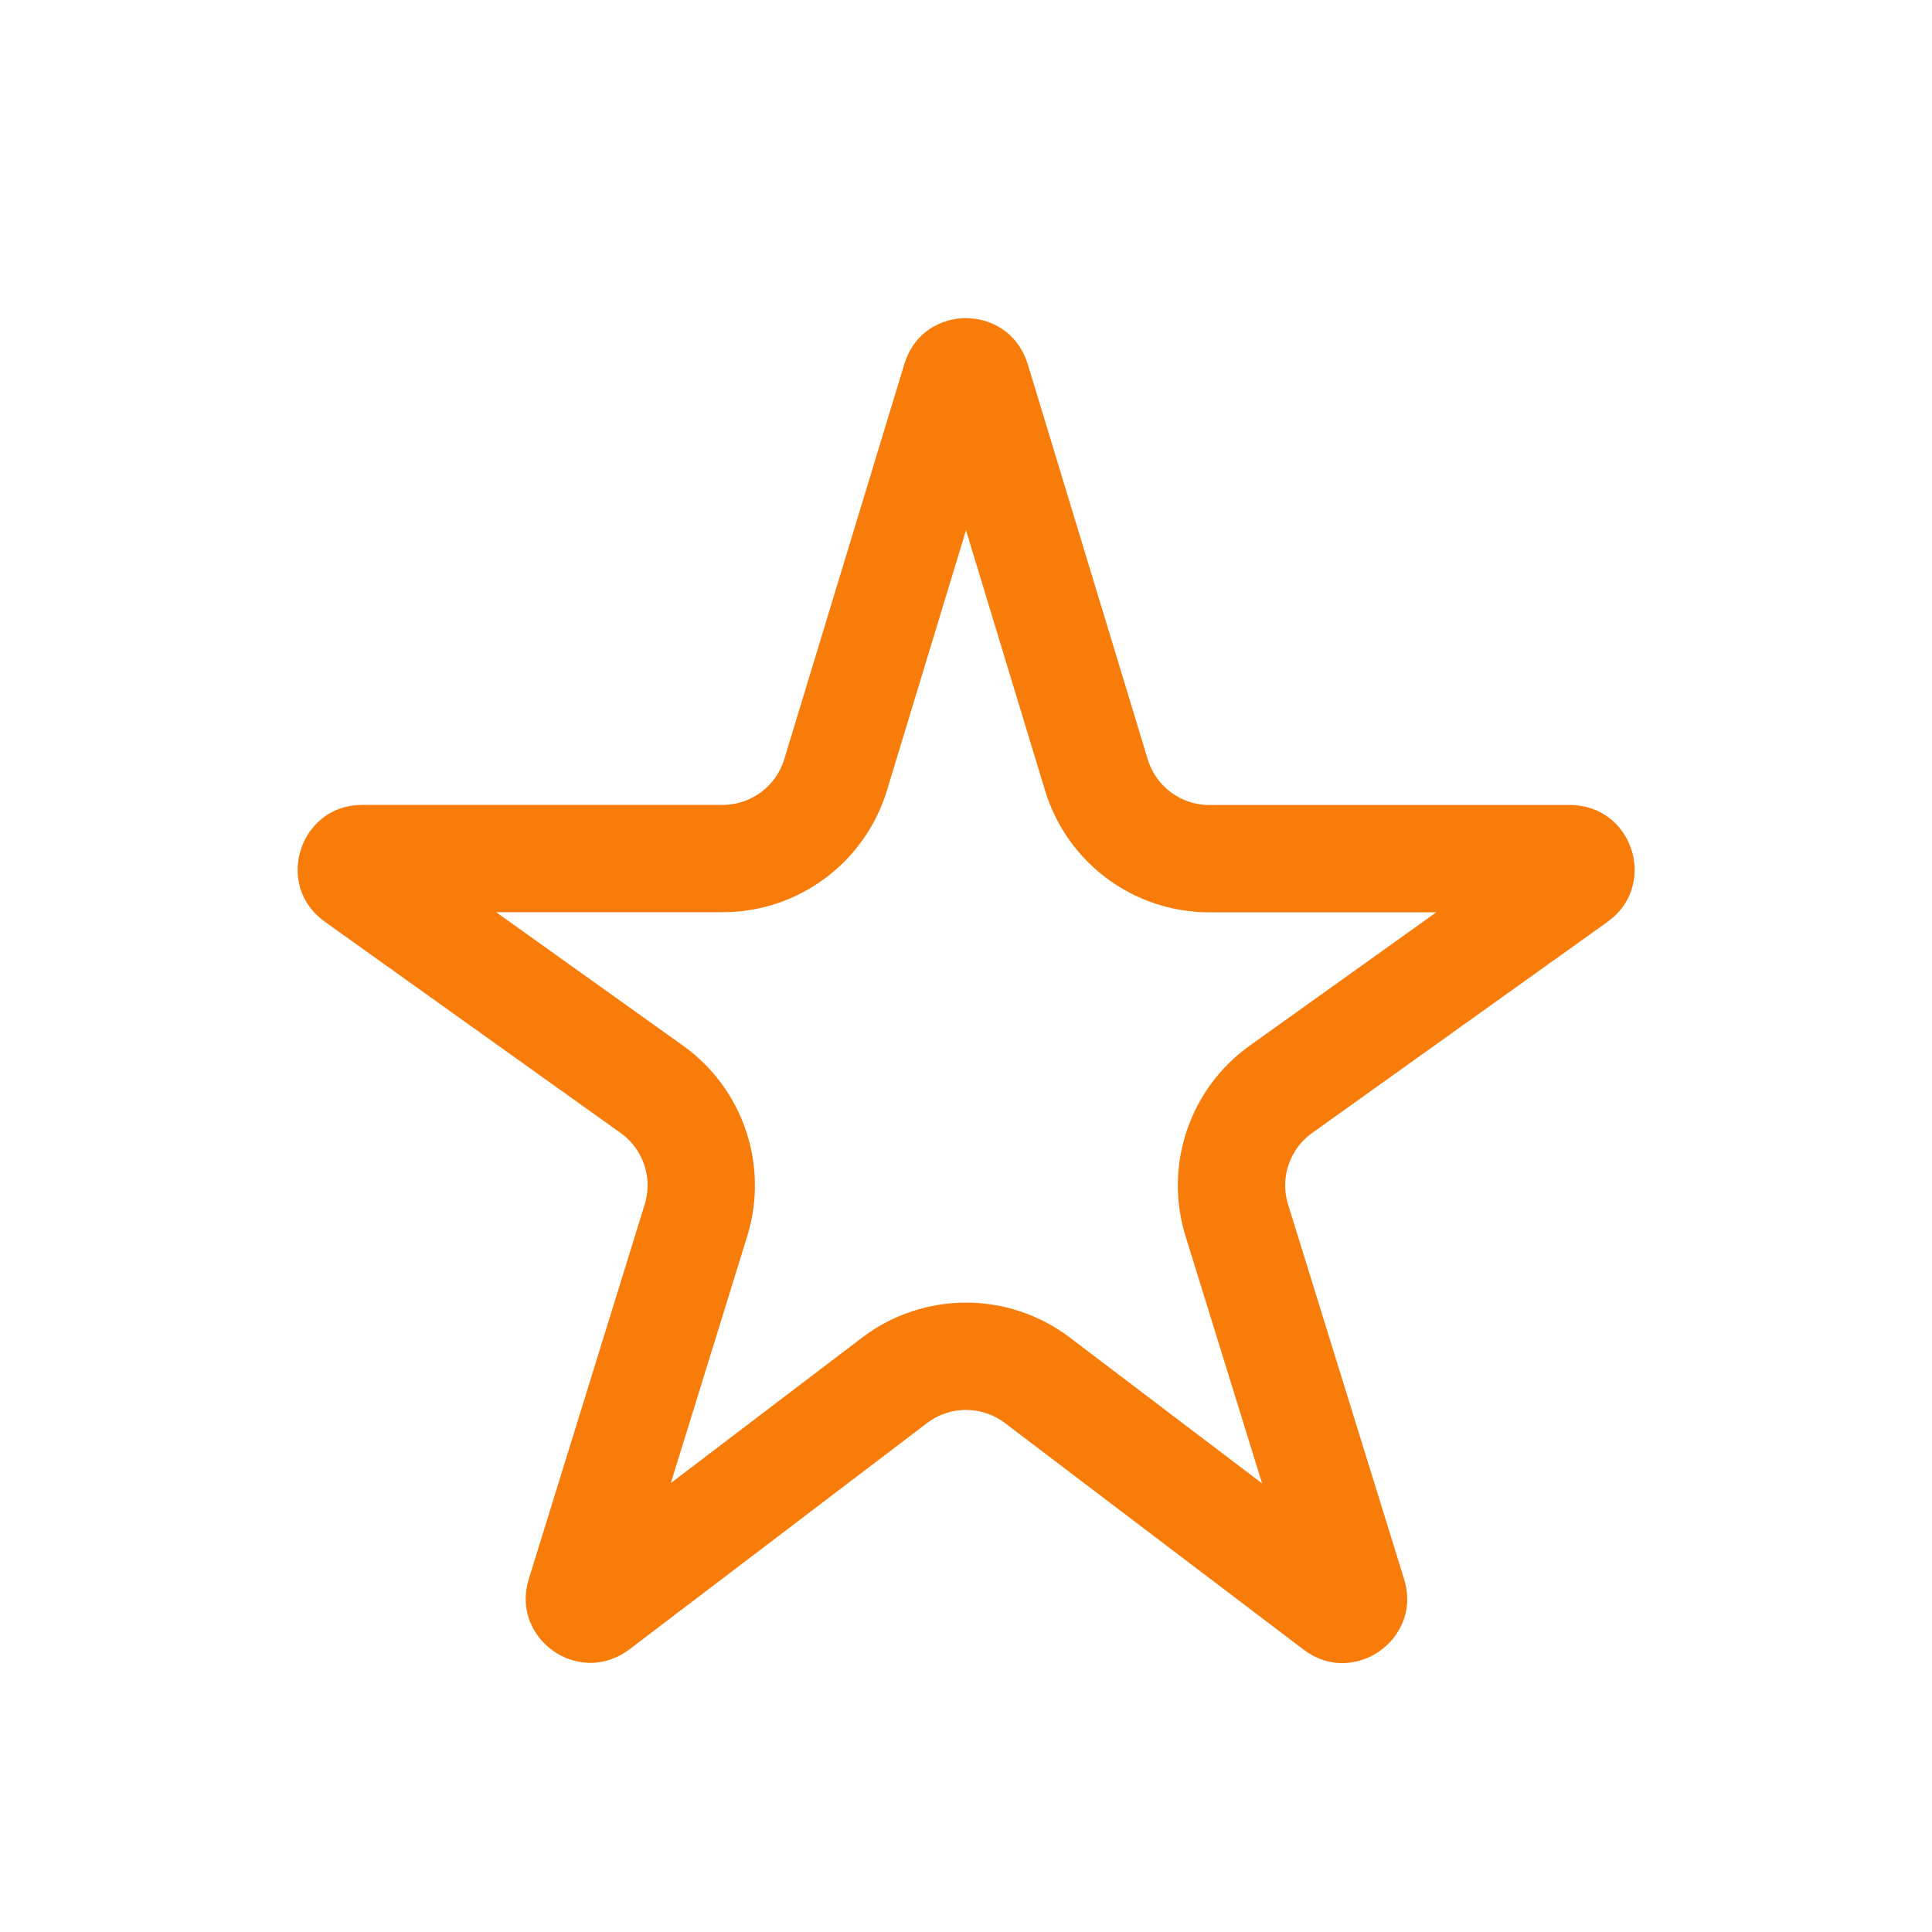
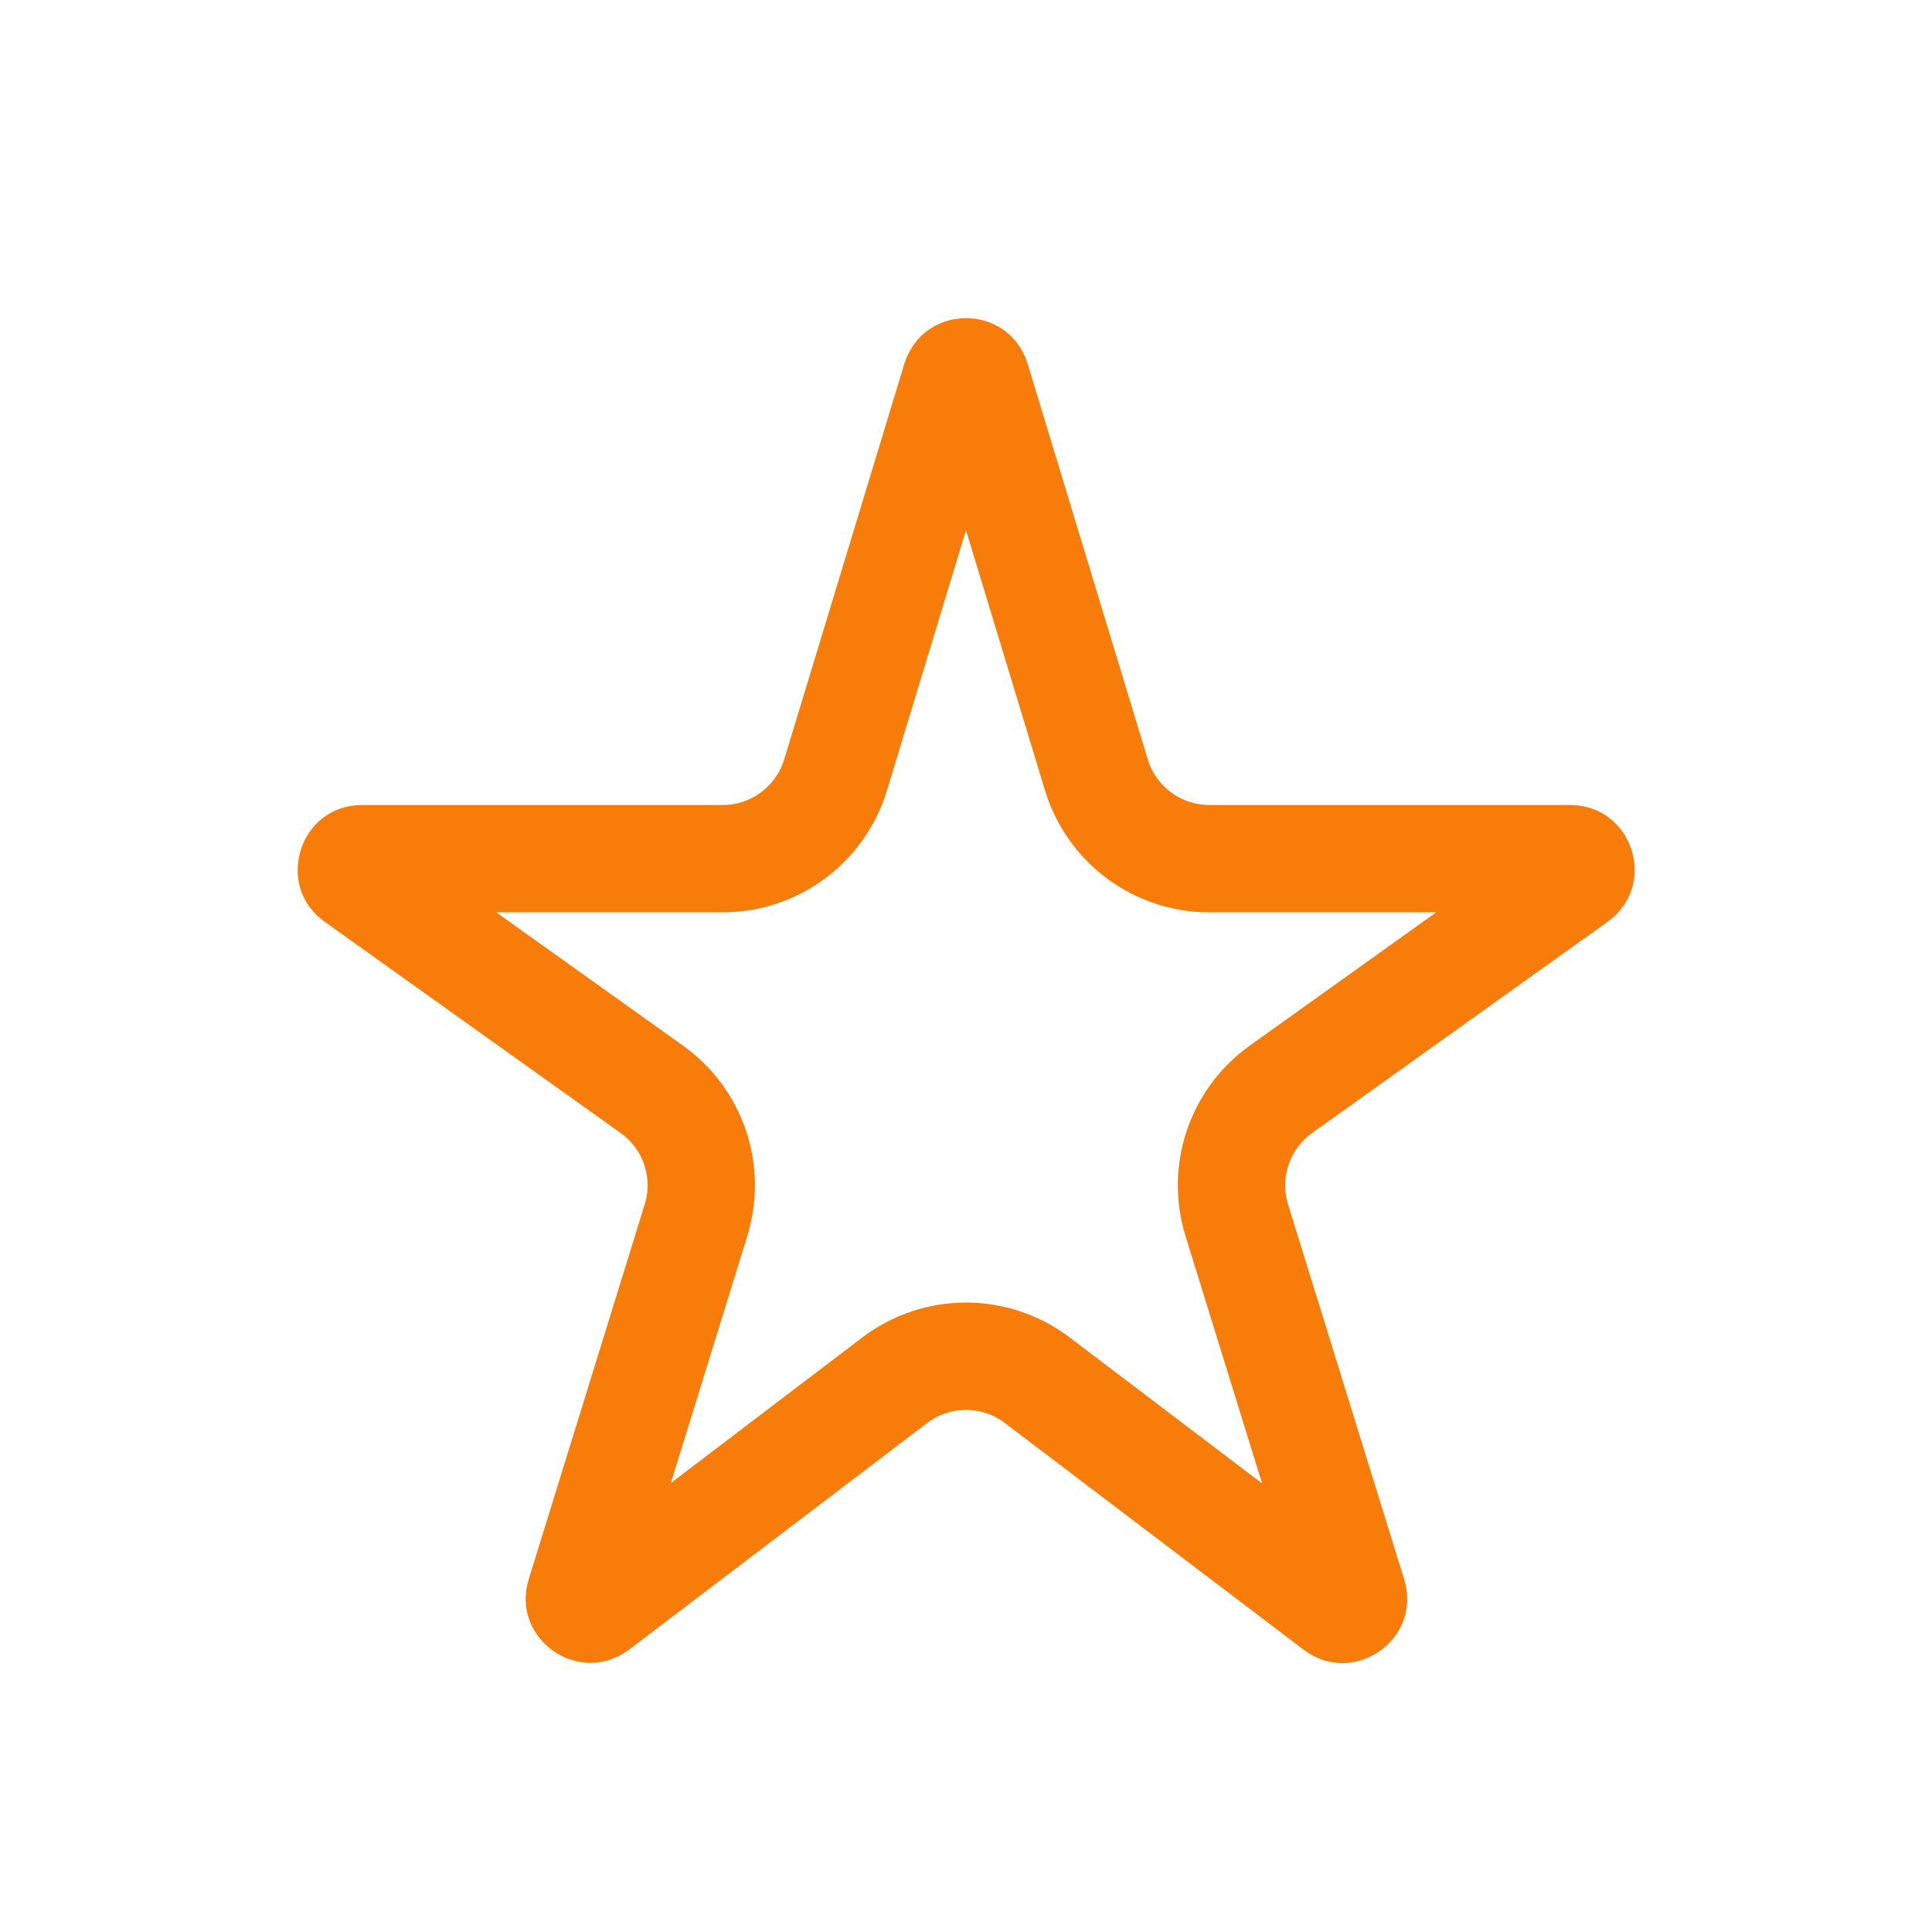
- <svg xmlns="http://www.w3.org/2000/svg" width="18" height="18" fill="none">
-   <path d="m9.096 3.535 1.119 3.685a1.1 1.1 0 0 0 1.052.78h3.362c.034 0 .05.01.06.017.013.01.027.028.035.052a.108.108 0 0 1 .002.063c-.003.012-.011.03-.04.05l-2.752 1.967a1.1 1.1 0 0 0-.411 1.22l1.082 3.494c.01.033.006.051.001.063a.108.108 0 0 1-.04.048.108.108 0 0 1-.059.021c-.012 0-.031-.002-.058-.023L9.665 12.86a1.1 1.1 0 0 0-1.33 0L5.56 14.97c-.028.02-.047.023-.06.023a.108.108 0 0 1-.058-.021.108.108 0 0 1-.04-.049c-.004-.011-.009-.03.002-.063l1.08-3.49a1.1 1.1 0 0 0-.411-1.221L3.316 8.18c-.028-.02-.036-.037-.04-.049a.108.108 0 0 1 .003-.063.108.108 0 0 1 .034-.052c.01-.008.026-.017.06-.017h3.36a1.1 1.1 0 0 0 1.052-.78l1.12-3.685c.01-.033.024-.046.034-.053A.109.109 0 0 1 9 3.464c.027 0 .048.008.061.018.01.007.024.02.035.053Z" stroke="#F87C09" />
+ <svg xmlns="http://www.w3.org/2000/svg" width="18" height="18" viewBox="0 0 18 18" fill="none">
+   <path d="M9.096 3.535L10.215 7.22C10.356 7.683 10.783 8 11.267 8H14.629C14.663 8 14.68 8.009 14.689 8.017C14.702 8.027 14.716 8.045 14.724 8.069C14.732 8.094 14.731 8.116 14.726 8.132C14.723 8.144 14.715 8.161 14.687 8.181L11.934 10.149C11.548 10.425 11.383 10.916 11.523 11.369L12.605 14.863C12.615 14.896 12.611 14.914 12.606 14.926C12.601 14.941 12.588 14.959 12.566 14.974C12.545 14.989 12.524 14.995 12.507 14.995C12.495 14.995 12.476 14.993 12.449 14.972L9.665 12.86C9.272 12.561 8.728 12.561 8.335 12.86L5.56 14.97C5.532 14.99 5.513 14.993 5.501 14.993C5.485 14.992 5.463 14.987 5.442 14.972C5.421 14.957 5.408 14.939 5.402 14.923C5.398 14.912 5.393 14.893 5.404 14.86L6.484 11.37C6.625 10.916 6.459 10.424 6.073 10.149L3.316 8.181C3.288 8.162 3.28 8.144 3.276 8.132C3.272 8.116 3.271 8.094 3.279 8.069C3.286 8.045 3.3 8.027 3.313 8.017C3.323 8.009 3.34 8 3.374 8H6.733C7.217 8 7.644 7.683 7.785 7.22L8.904 3.535C8.915 3.502 8.929 3.489 8.939 3.482C8.952 3.472 8.973 3.464 9 3.464C9.027 3.464 9.048 3.472 9.061 3.482C9.071 3.489 9.085 3.502 9.096 3.535Z" stroke="#F87C09" />
</svg>
